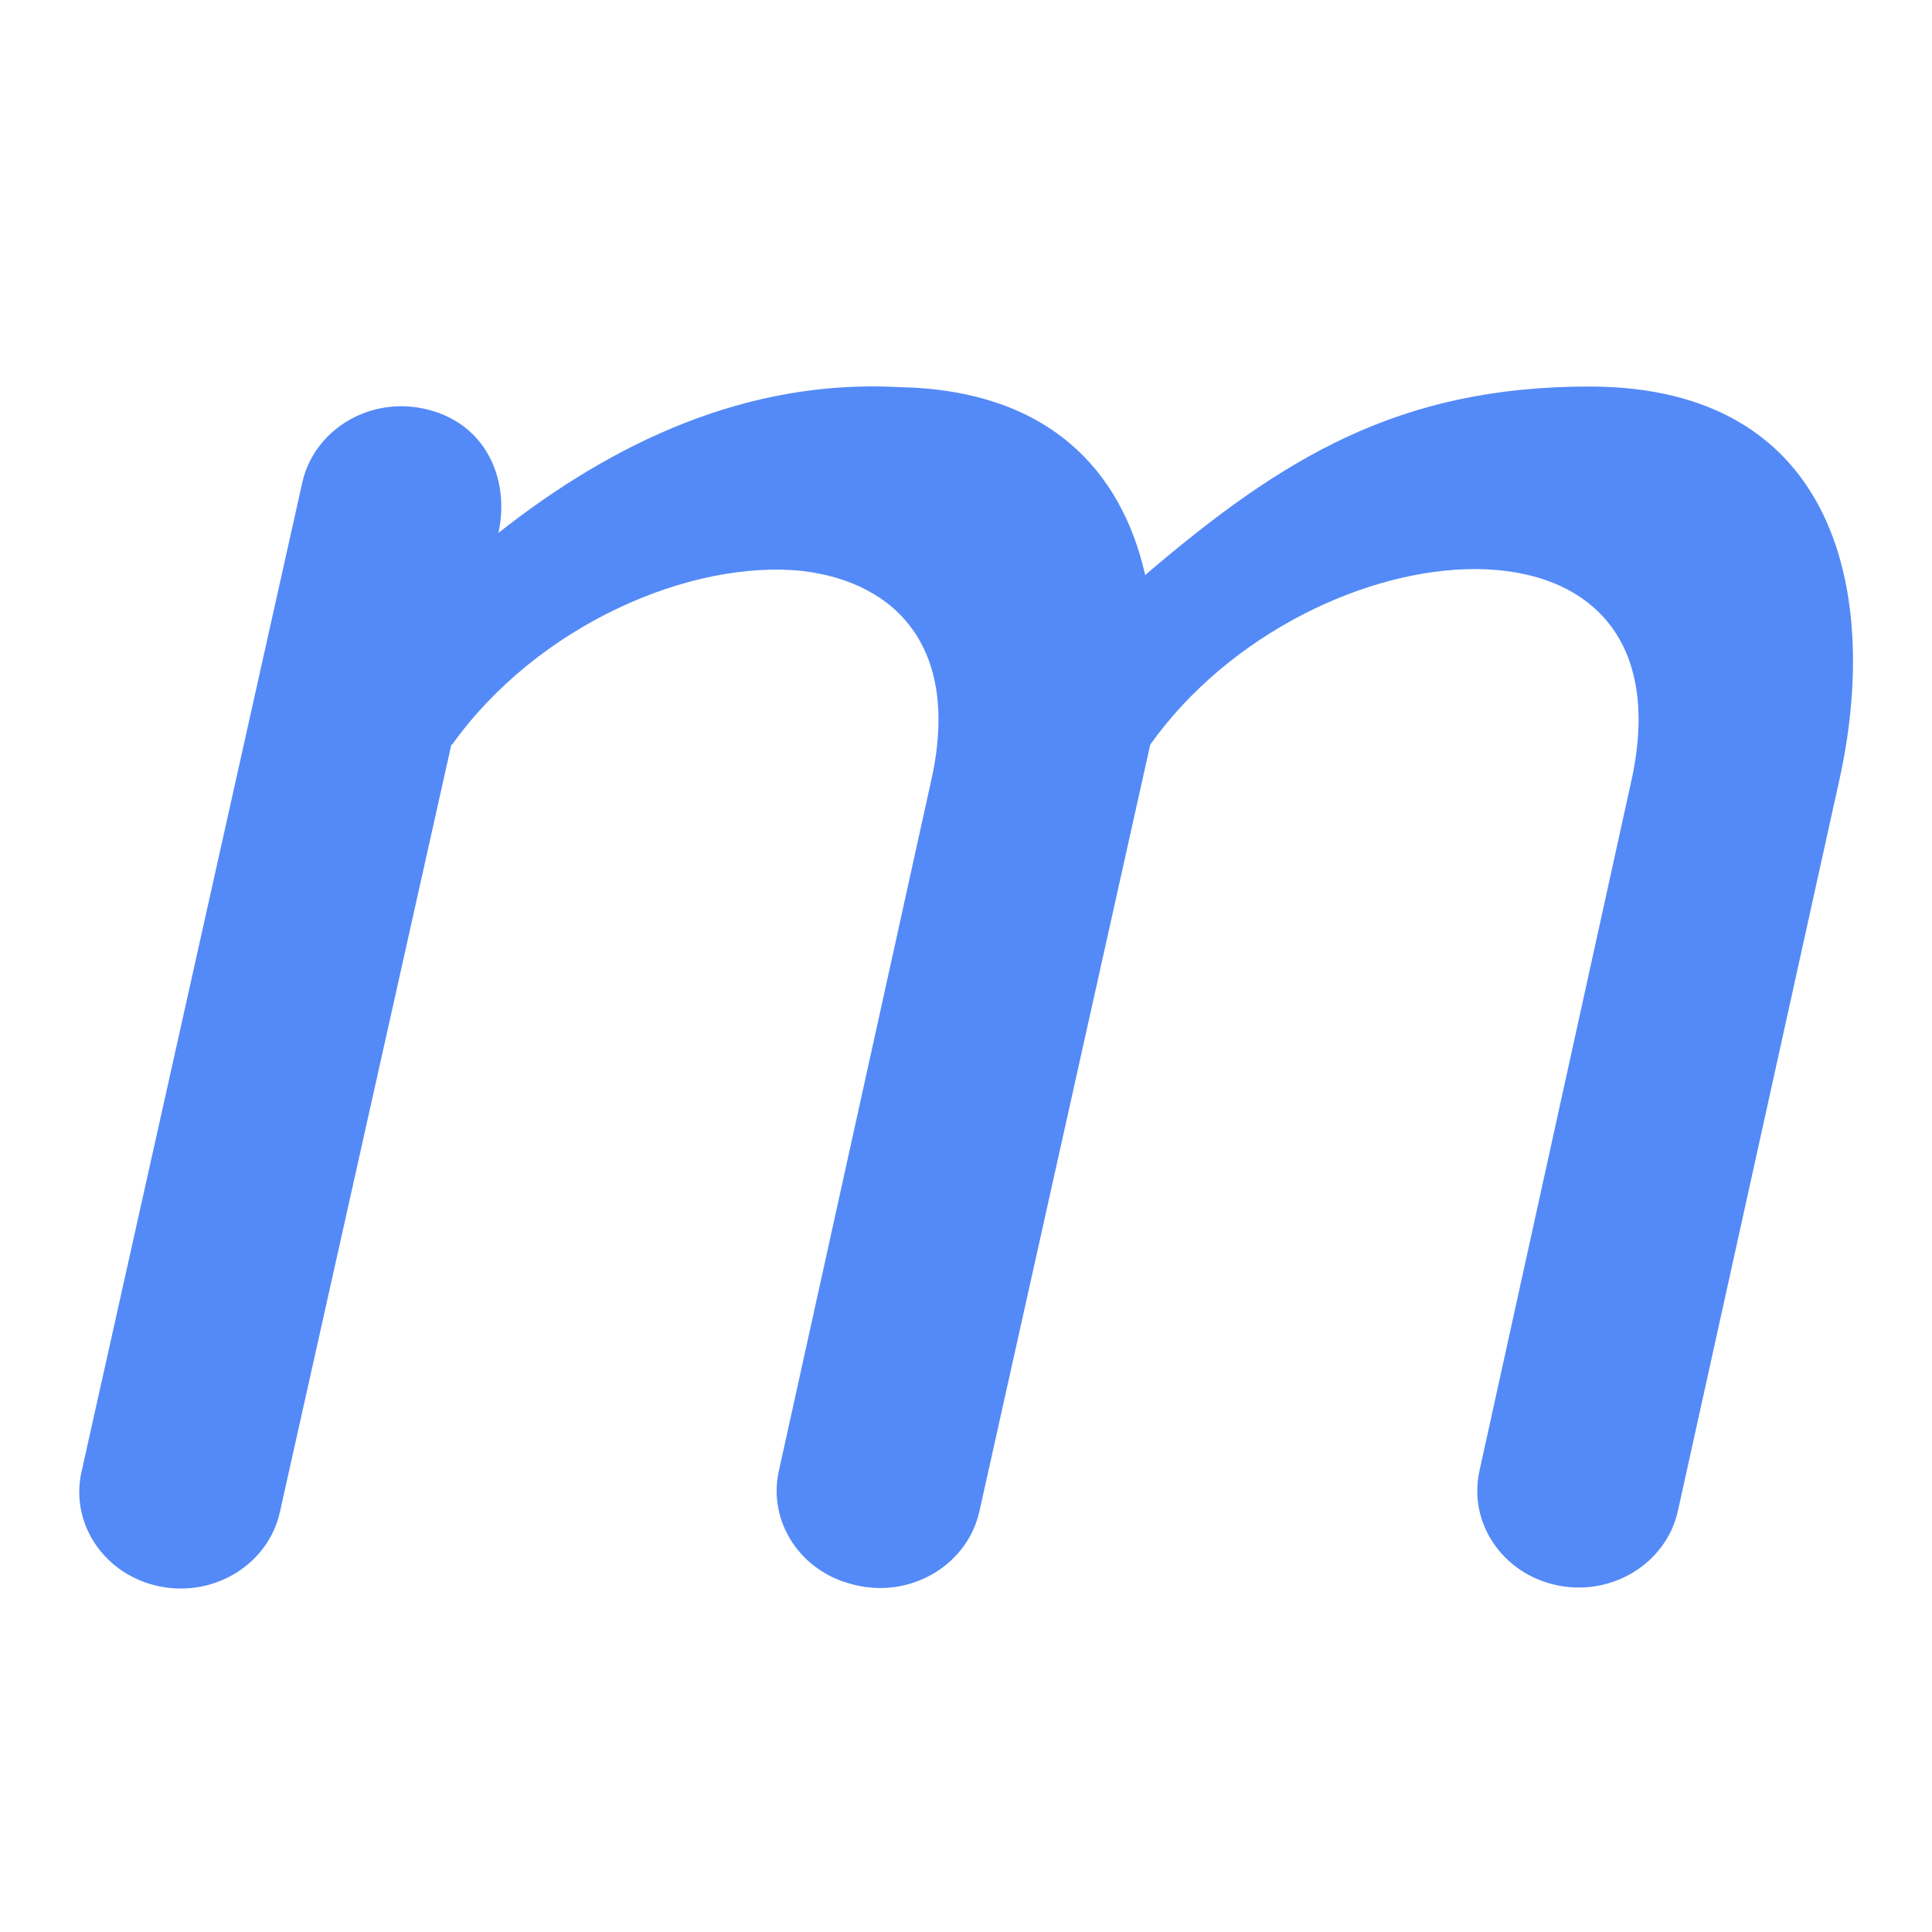
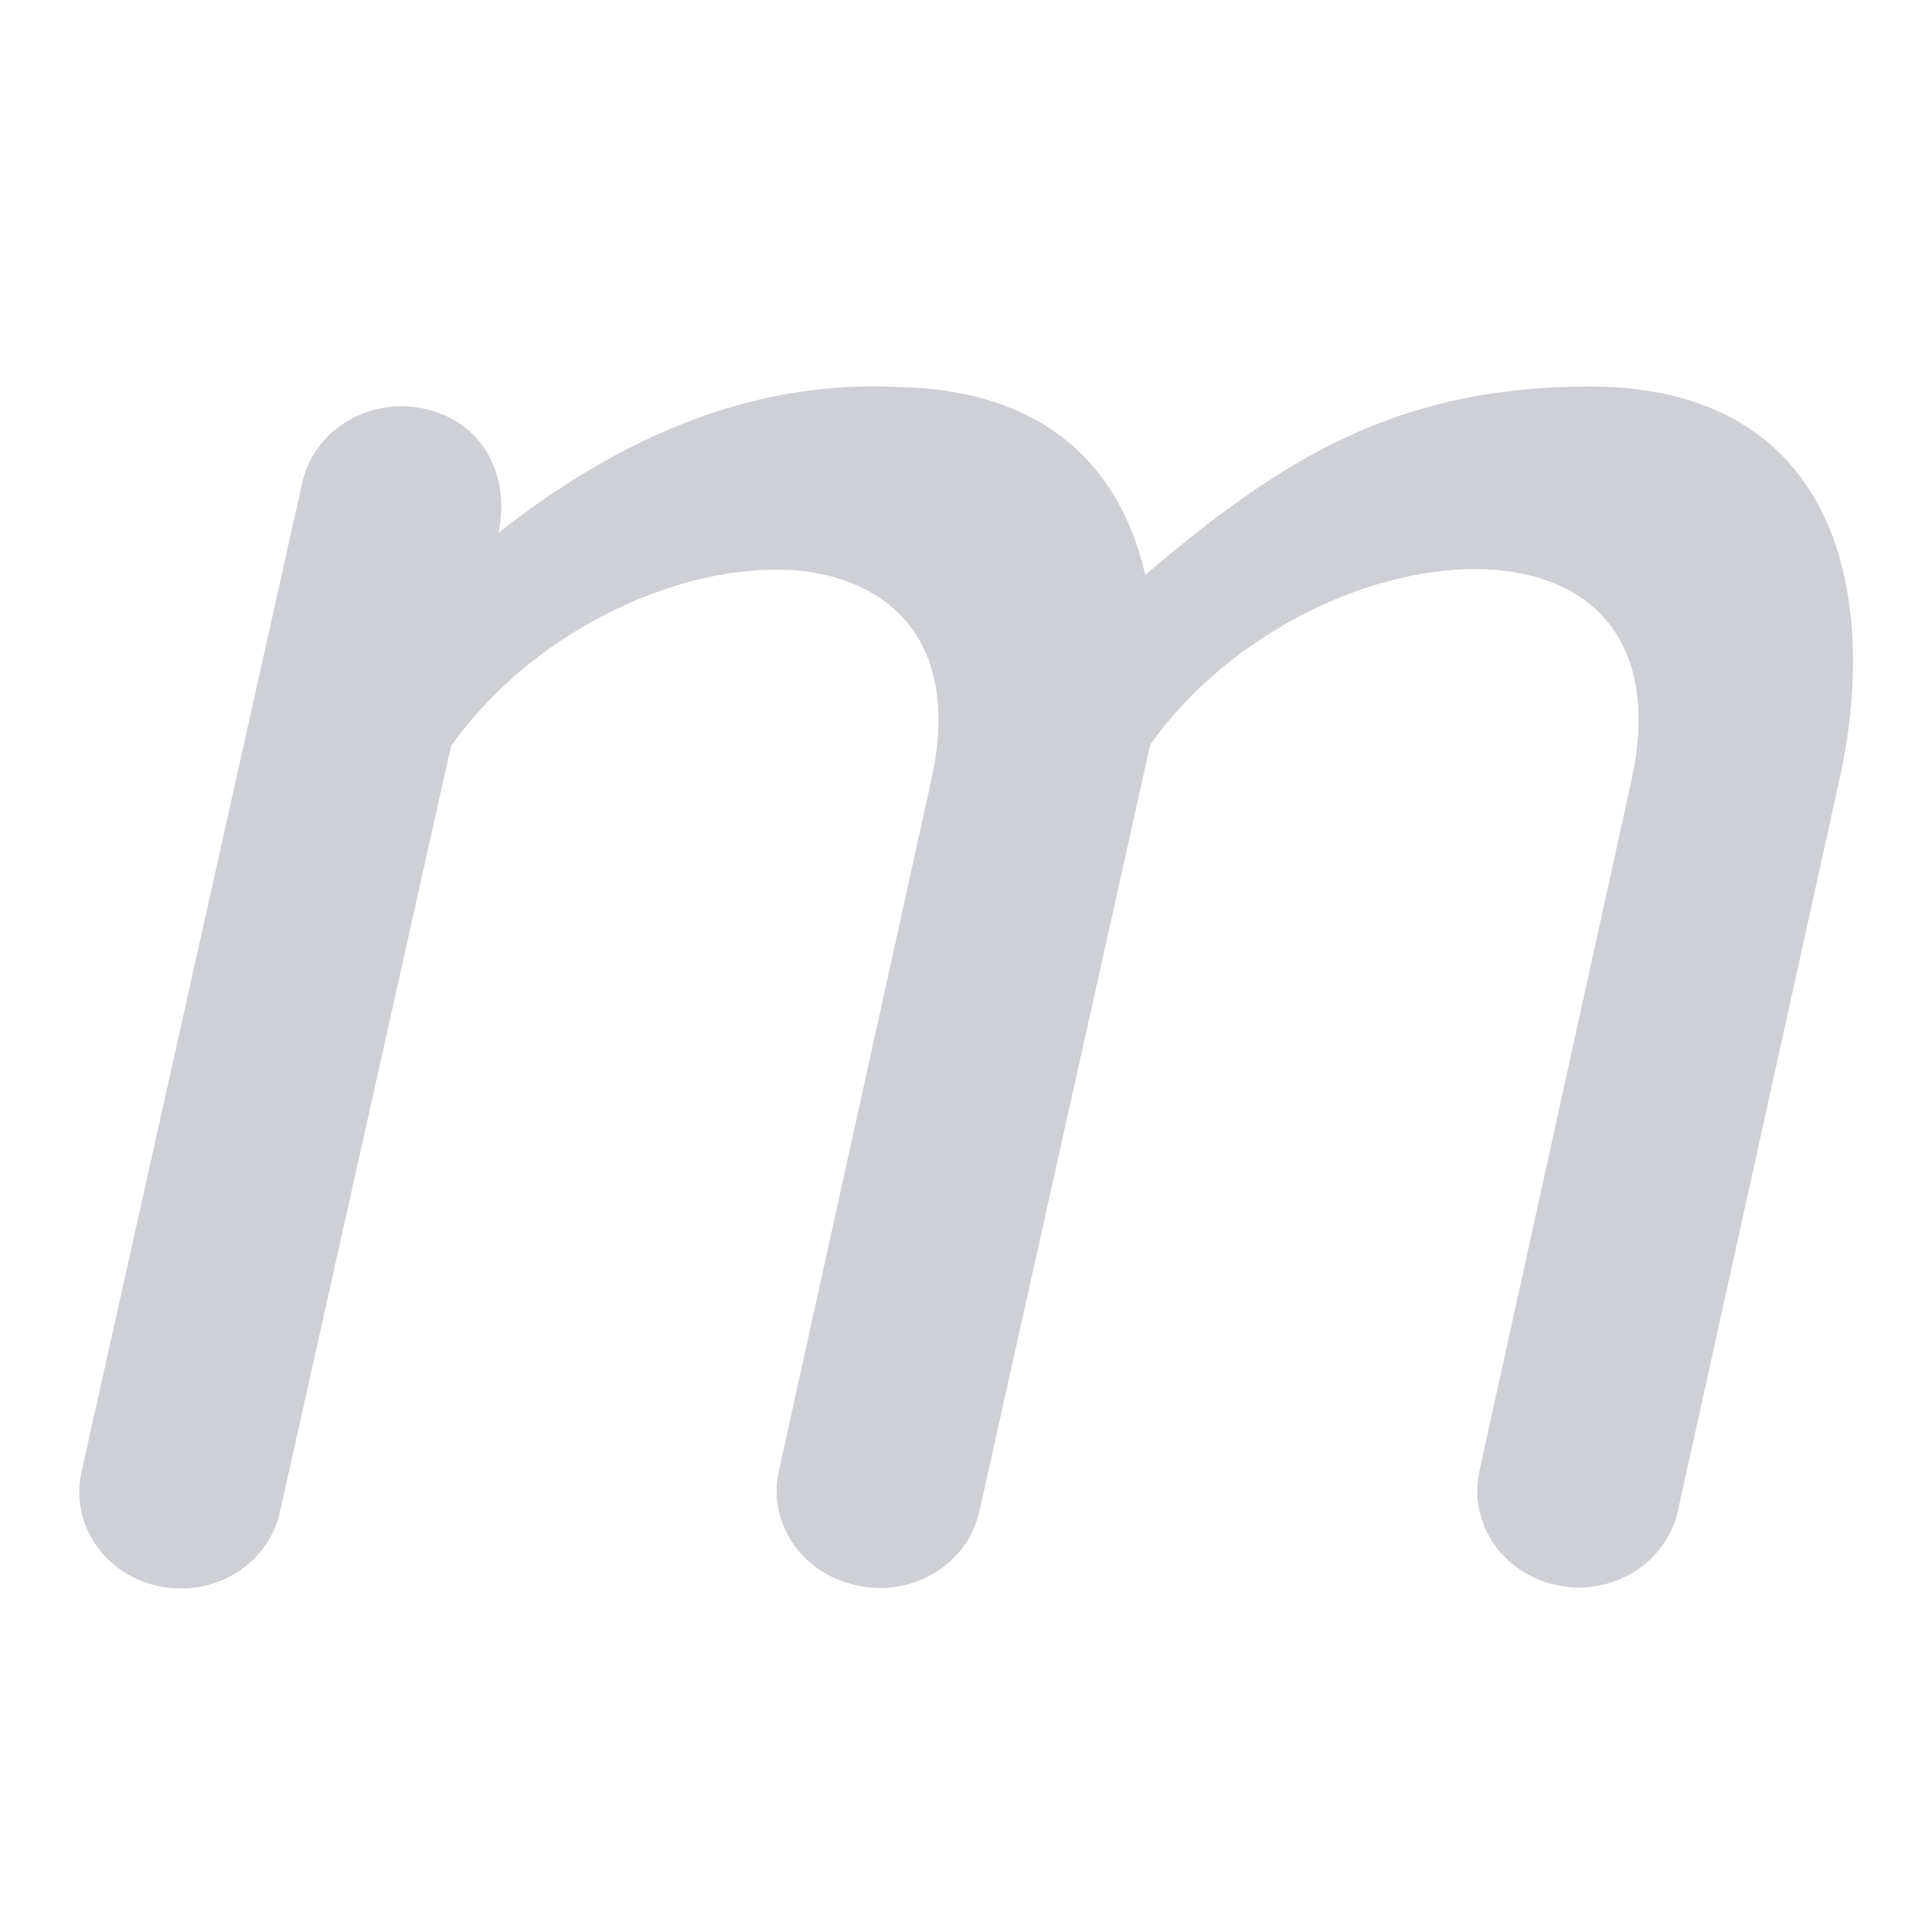
<svg xmlns="http://www.w3.org/2000/svg" width="16" height="16" viewBox="0 0 16 16" fill="none">
-   <path d="M13.162 3.201C15.224 3.201 15.582 4.936 15.224 6.499L13.896 12.511C13.801 12.944 13.355 13.221 12.902 13.13C12.448 13.039 12.157 12.615 12.252 12.182L13.503 6.499C14.074 4.02 10.839 4.326 9.526 6.166L8.111 12.516C8.015 12.948 7.57 13.225 7.116 13.134C7.097 13.13 7.079 13.126 7.061 13.121C6.629 13.015 6.357 12.602 6.45 12.182L7.705 6.495C7.967 5.376 7.43 4.825 6.65 4.729C5.722 4.629 4.45 5.176 3.741 6.171L3.74 6.164L3.738 6.166L2.318 12.522C2.222 12.954 1.776 13.23 1.322 13.138C0.868 13.046 0.578 12.621 0.675 12.189L2.503 3.998C2.599 3.566 3.045 3.29 3.499 3.382C4.015 3.486 4.227 3.959 4.128 4.413C5.077 3.665 6.184 3.137 7.449 3.206C8.683 3.231 9.287 3.894 9.484 4.762C10.623 3.789 11.585 3.201 13.162 3.201Z" fill="#548AF7" />
+   <path d="M13.162 3.201C15.224 3.201 15.582 4.936 15.224 6.499L13.896 12.511C13.801 12.944 13.355 13.221 12.902 13.13C12.448 13.039 12.157 12.615 12.252 12.182L13.503 6.499C14.074 4.02 10.839 4.326 9.526 6.166L8.111 12.516C8.015 12.948 7.57 13.225 7.116 13.134C7.097 13.13 7.079 13.126 7.061 13.121C6.629 13.015 6.357 12.602 6.45 12.182L7.705 6.495C7.967 5.376 7.43 4.825 6.65 4.729C5.722 4.629 4.45 5.176 3.741 6.171L3.74 6.164L3.738 6.166L2.318 12.522C2.222 12.954 1.776 13.23 1.322 13.138C0.868 13.046 0.578 12.621 0.675 12.189L2.503 3.998C2.599 3.566 3.045 3.29 3.499 3.382C4.015 3.486 4.227 3.959 4.128 4.413C5.077 3.665 6.184 3.137 7.449 3.206C8.683 3.231 9.287 3.894 9.484 4.762C10.623 3.789 11.585 3.201 13.162 3.201Z" fill="#CED0D6" />
</svg>
